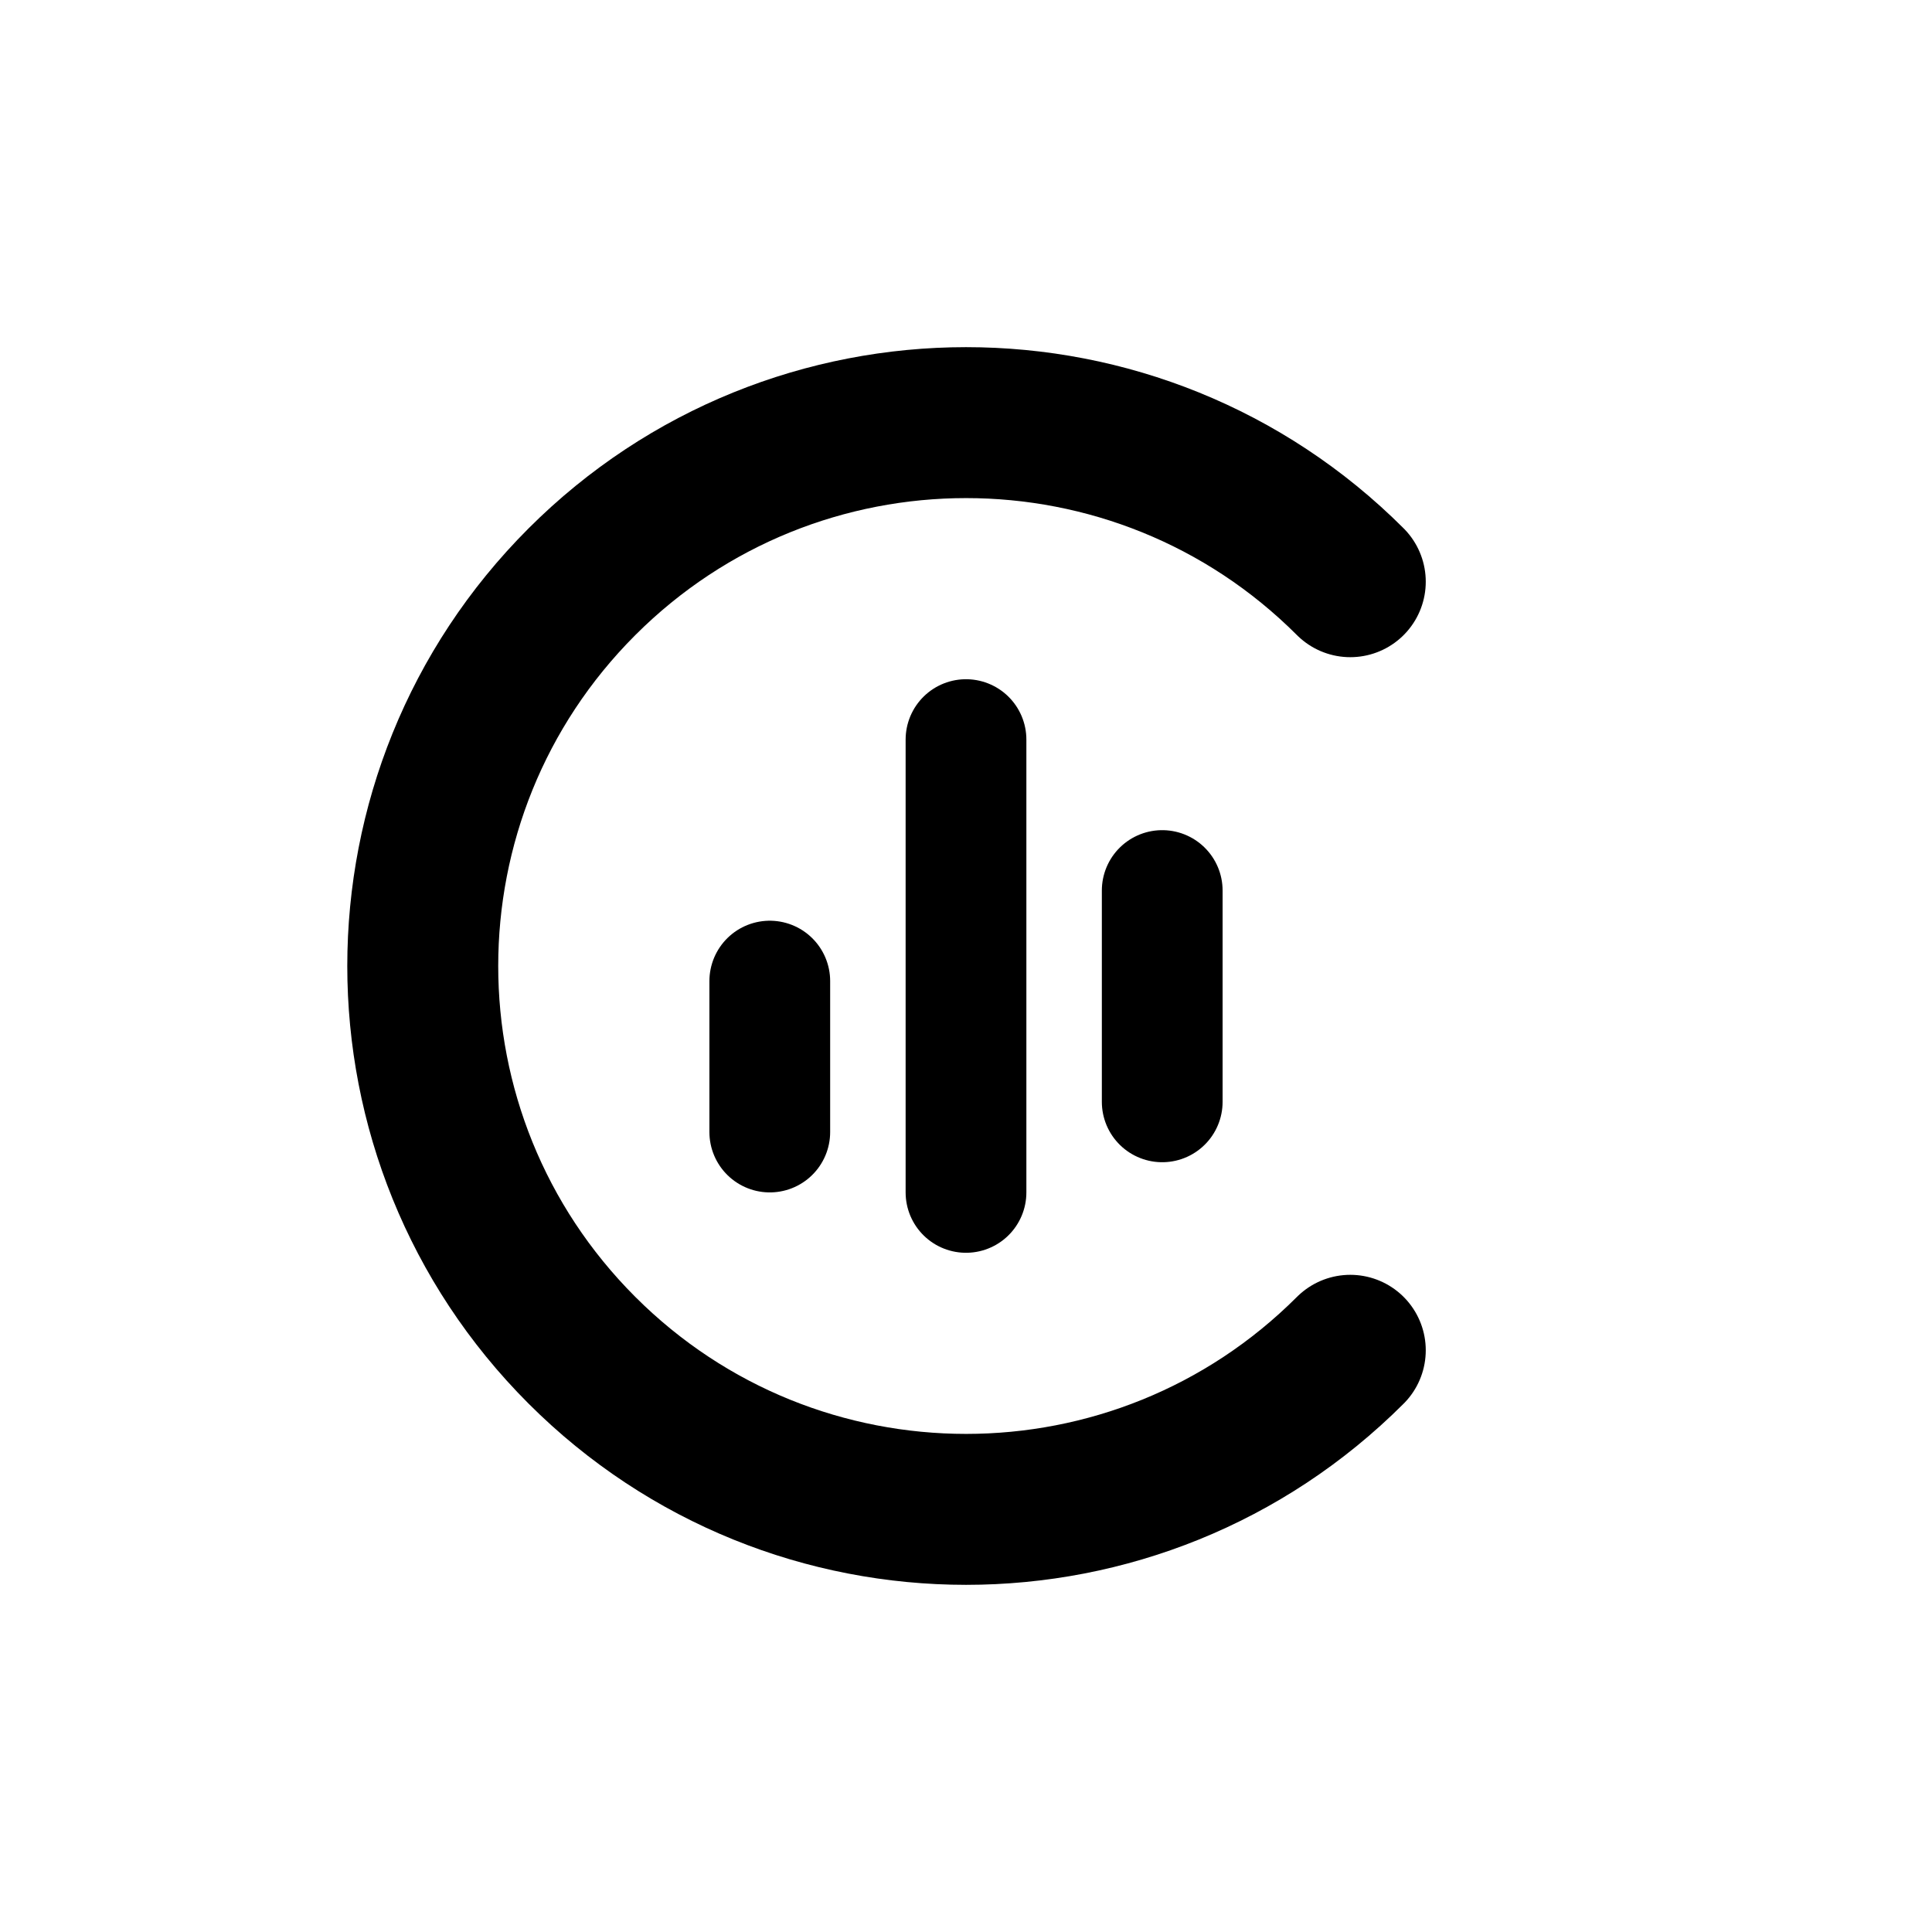
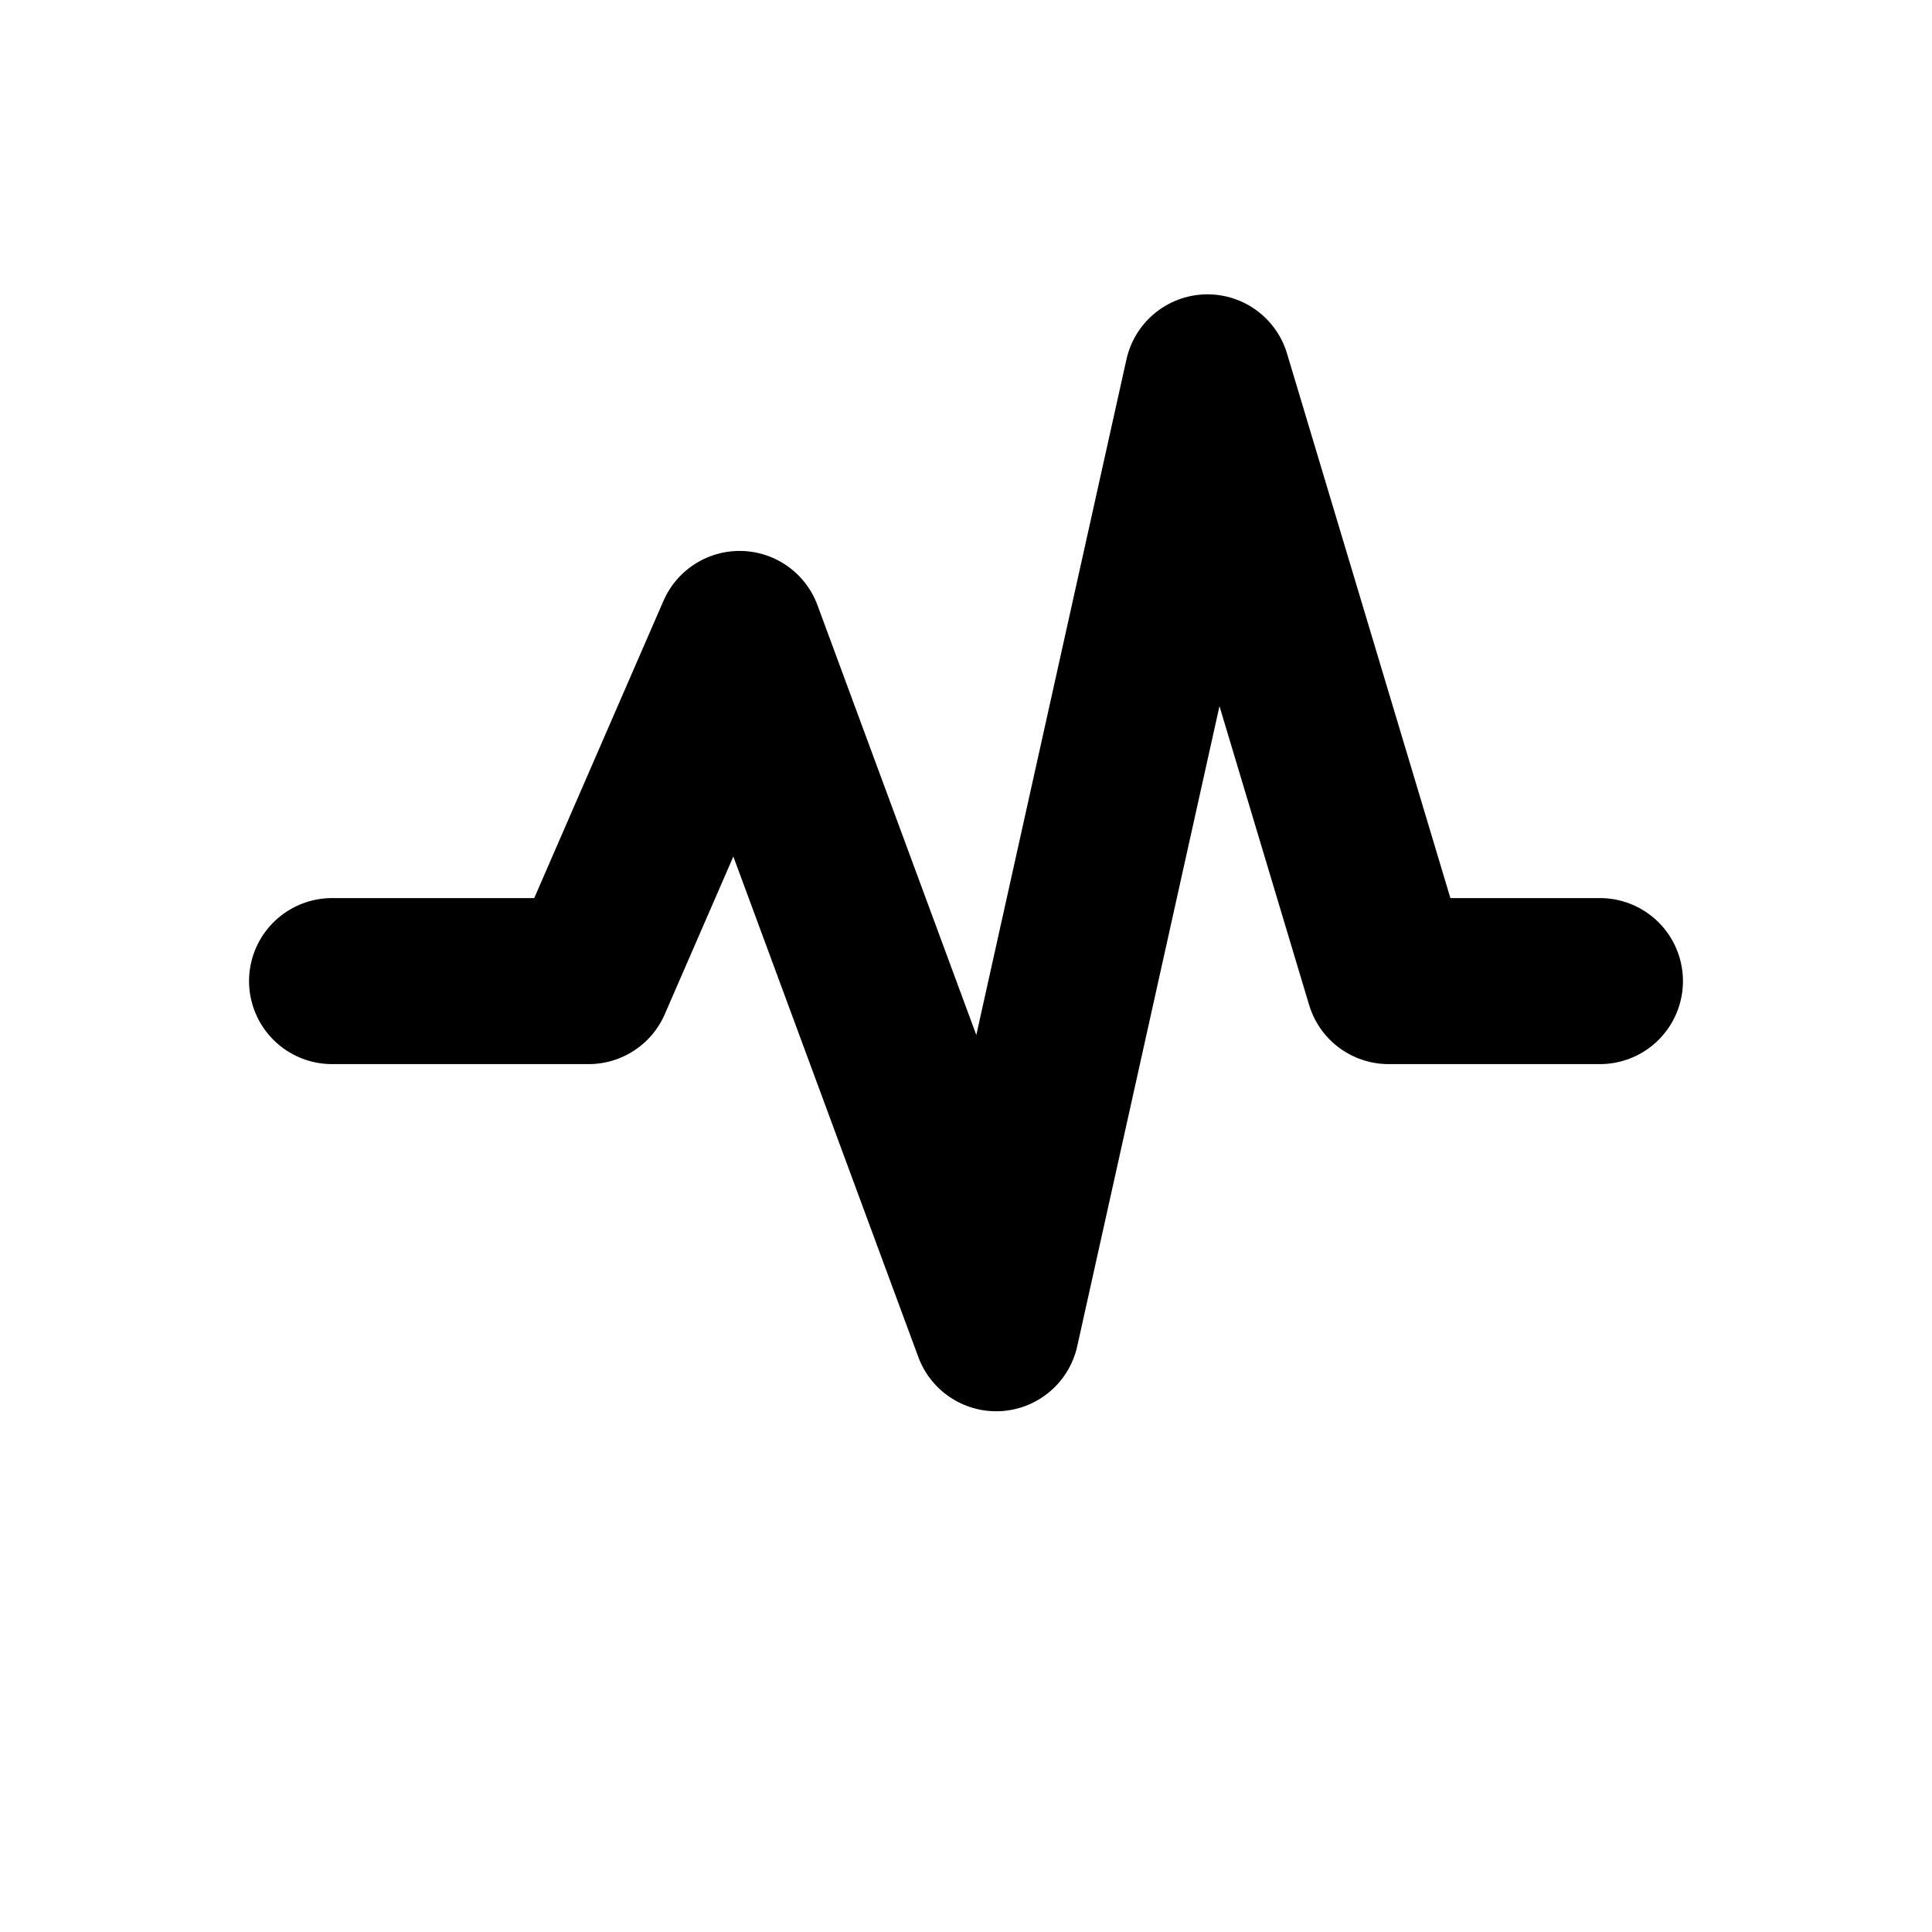
<svg xmlns="http://www.w3.org/2000/svg" viewBox="0 0 128 128" fill="none">
-   <path d="M89.46 89.46a36 36 0 1 1 0-50.92" stroke="currentColor" stroke-width="10" stroke-linecap="round" />
-   <path d="M51 65v10m13-26v30m13-20v14" stroke="currentColor" stroke-width="8" stroke-linecap="round" />
+   <path d="M22 65h17l10-23 17 46 14-63 12 40h14" stroke="currentColor" stroke-width="11" stroke-linecap="round" stroke-linejoin="round" />
</svg>
